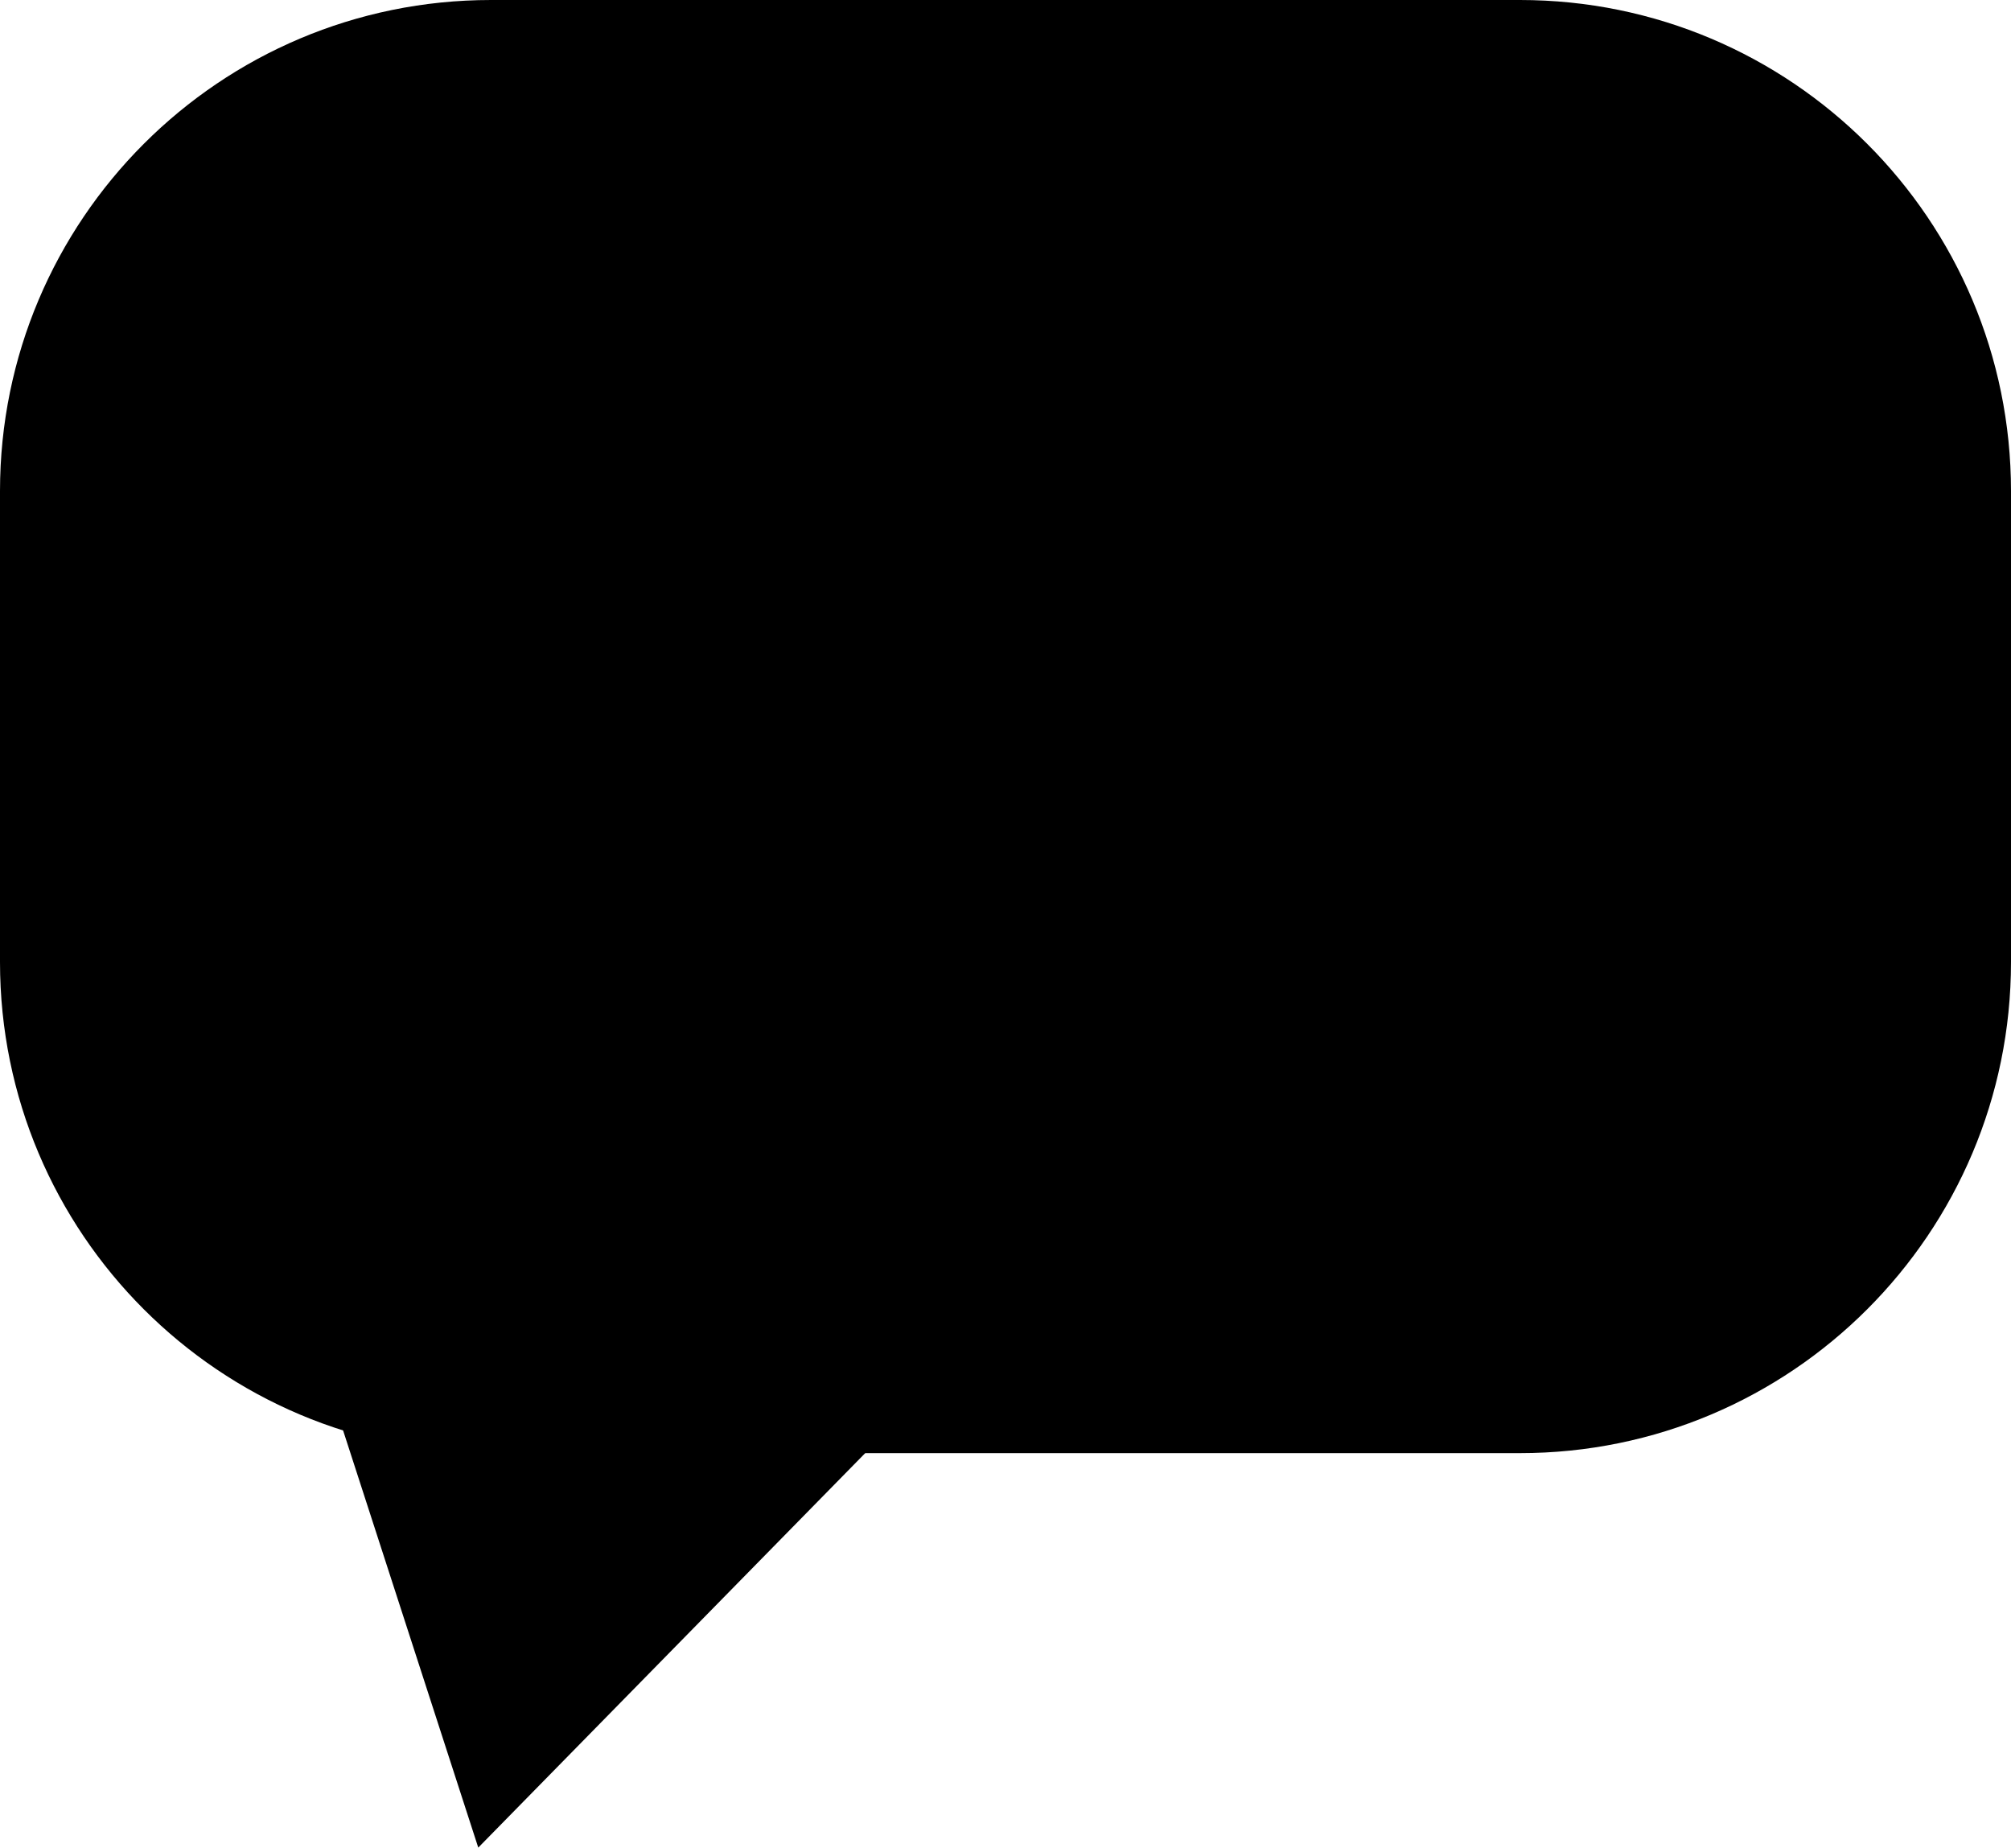
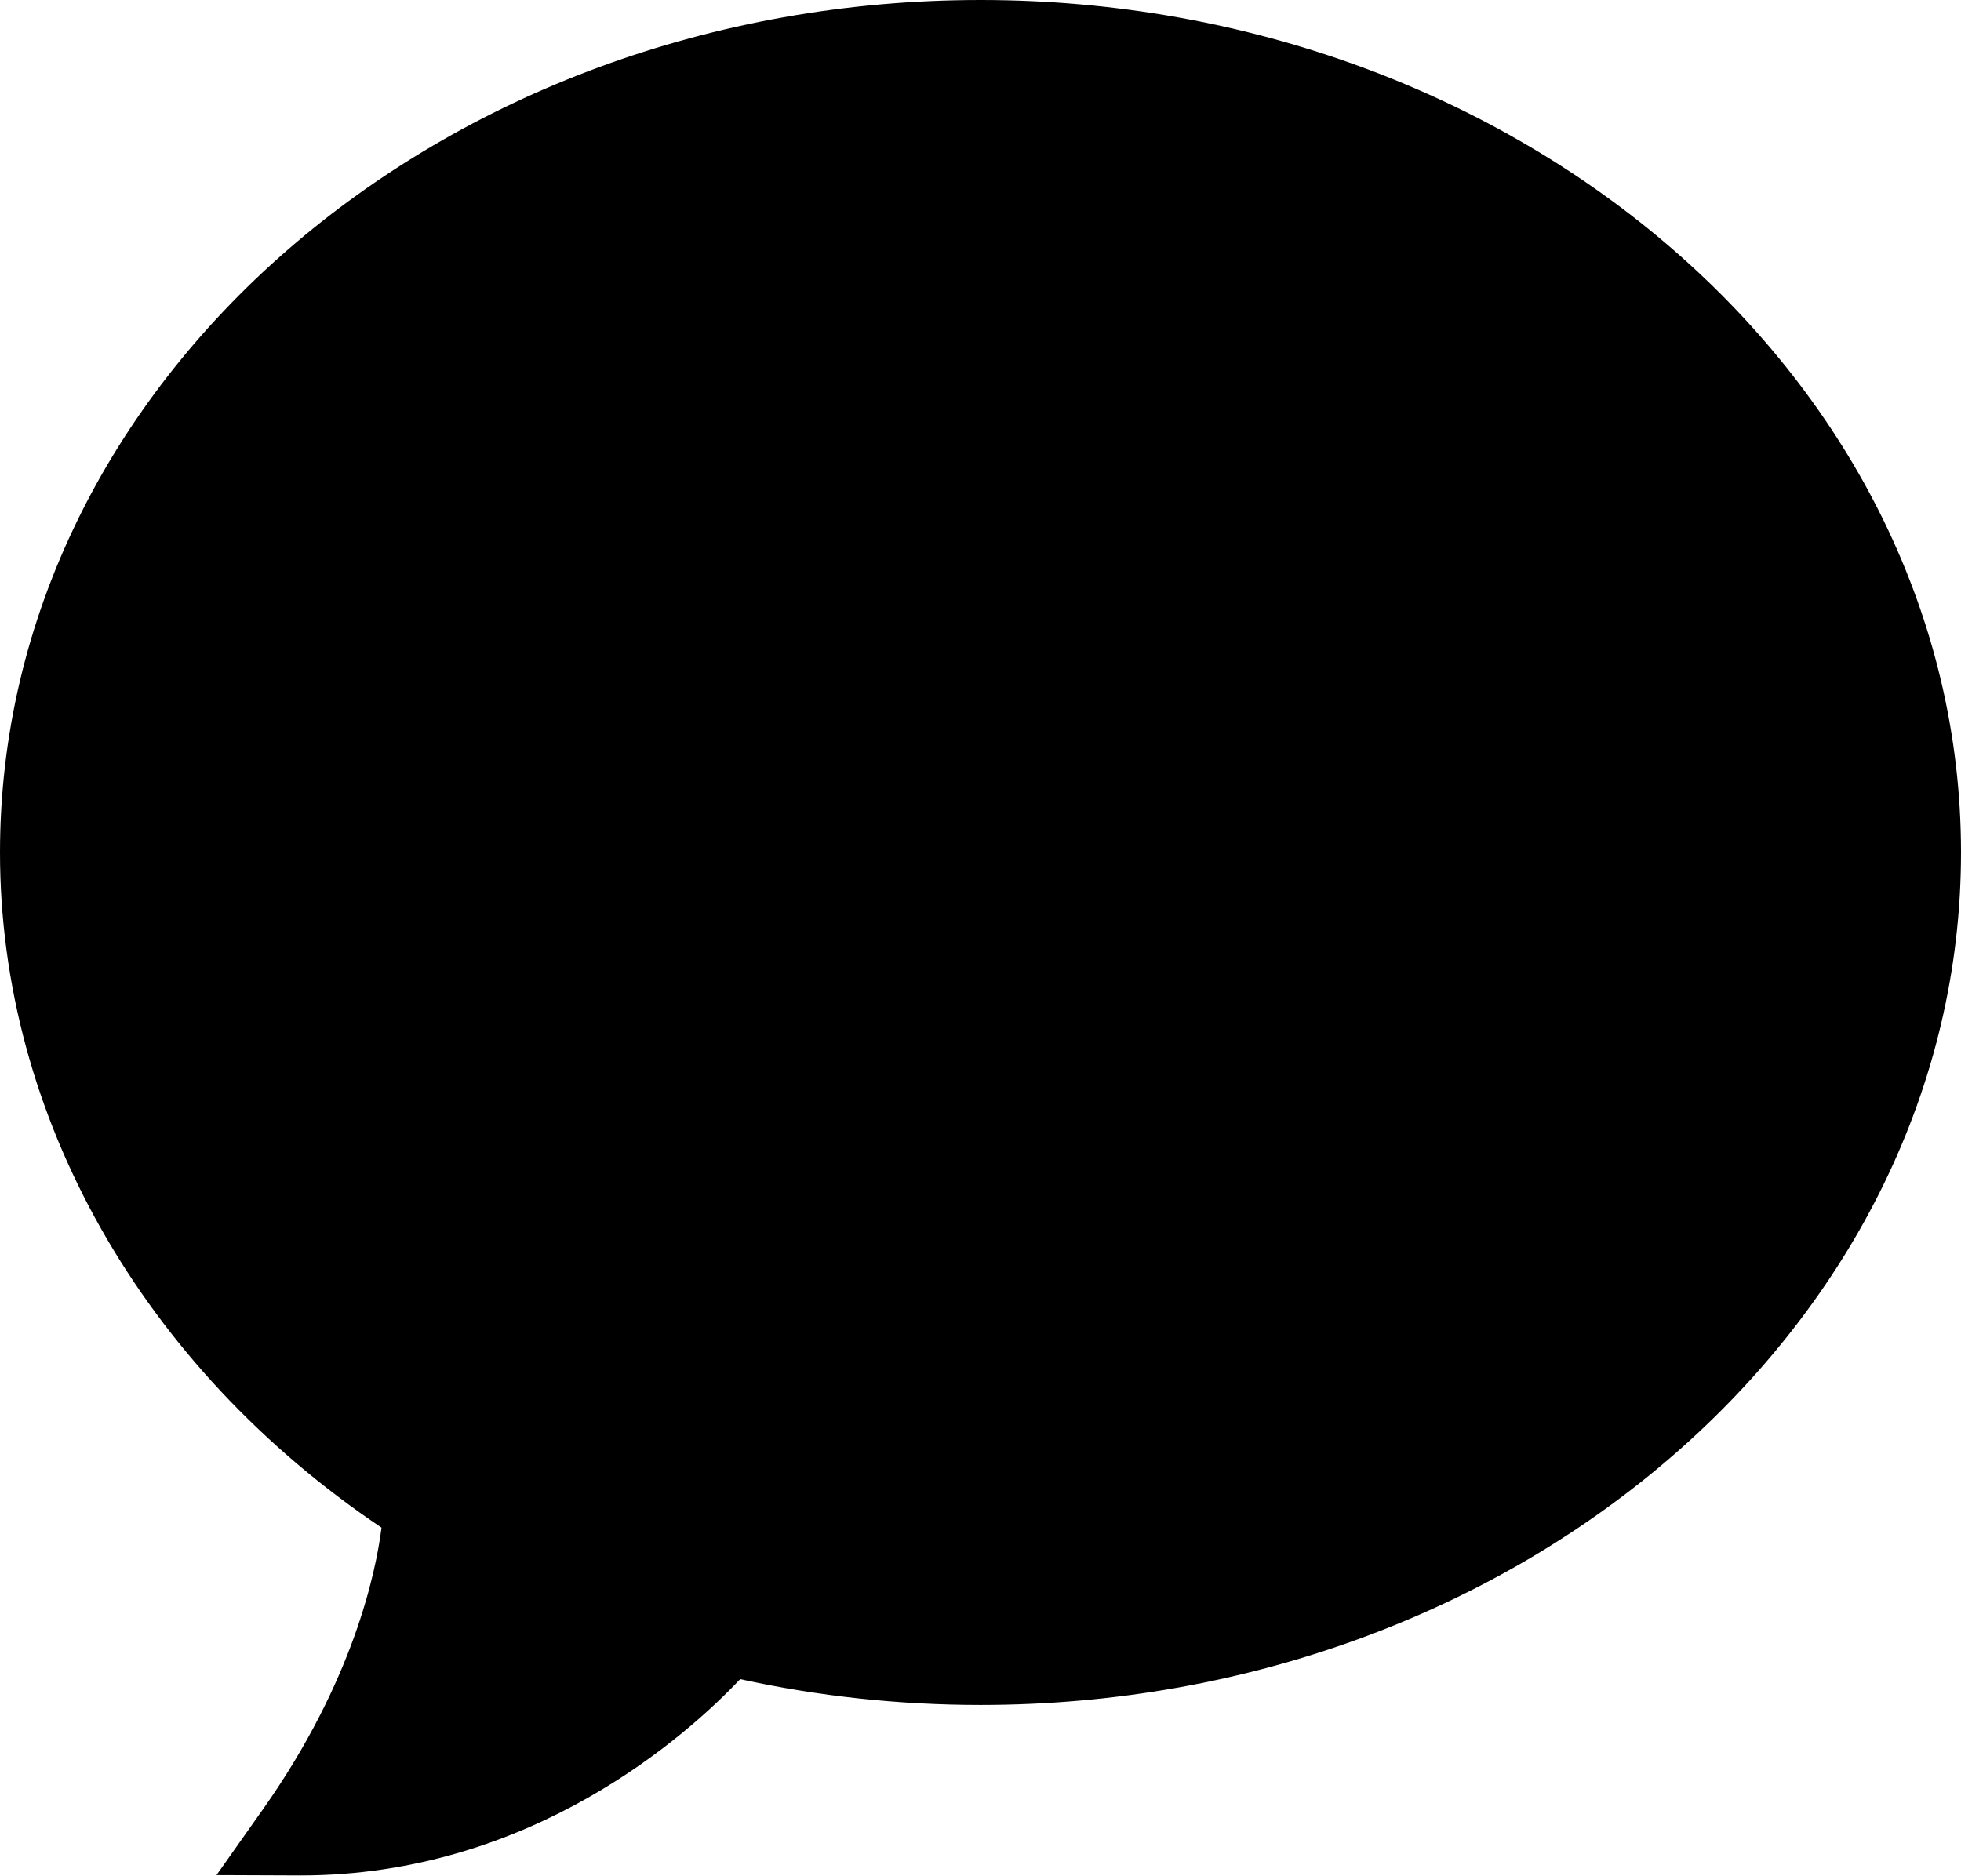
- <svg xmlns="http://www.w3.org/2000/svg" width="86px" height="79px" viewBox="0 0 86 79" version="1.1">
-   <g id="Group">
-     <path d="M65 0C76.6 0 86 9.4 86 21L86 41.133C86 52.733 76.6 62.133 65 62.133L21 62.133C9.4 62.133 0 52.733 0 41.133L0 21C0 9.4 9.4 0 21 0L65 0Z" id="Rectangle" fill="#000000" stroke="none" />
-     <path d="M37.113 62.018L20.453 79L13.679 58.097L37.113 62.018Z" id="Triangle" fill="#000000" fill-rule="evenodd" stroke="none" />
-   </g>
+ <svg xmlns="http://www.w3.org/2000/svg" width="117.76" height="112.64" viewBox="0 0 117.76 112.64" fill="none">
+   <path d="M58.881 0C26.41 0 0 22.97 0 51.2C0 67.04 8.539 82.09 22.91 91.75C22.57 94.44 21.211 100.97 15.83 108.61C15.83 108.61 13 112.62 13 112.62C13 112.62 18.061 112.64 18.061 112.64C31.961 112.64 41.359 104.12 44.449 100.85C49.141 101.88 53.99 102.4 58.881 102.4C91.35 102.4 117.76 79.43 117.76 51.2C117.76 22.97 91.35 0 58.881 0Z" fill="#000000" fill-rule="evenodd" />
</svg>
